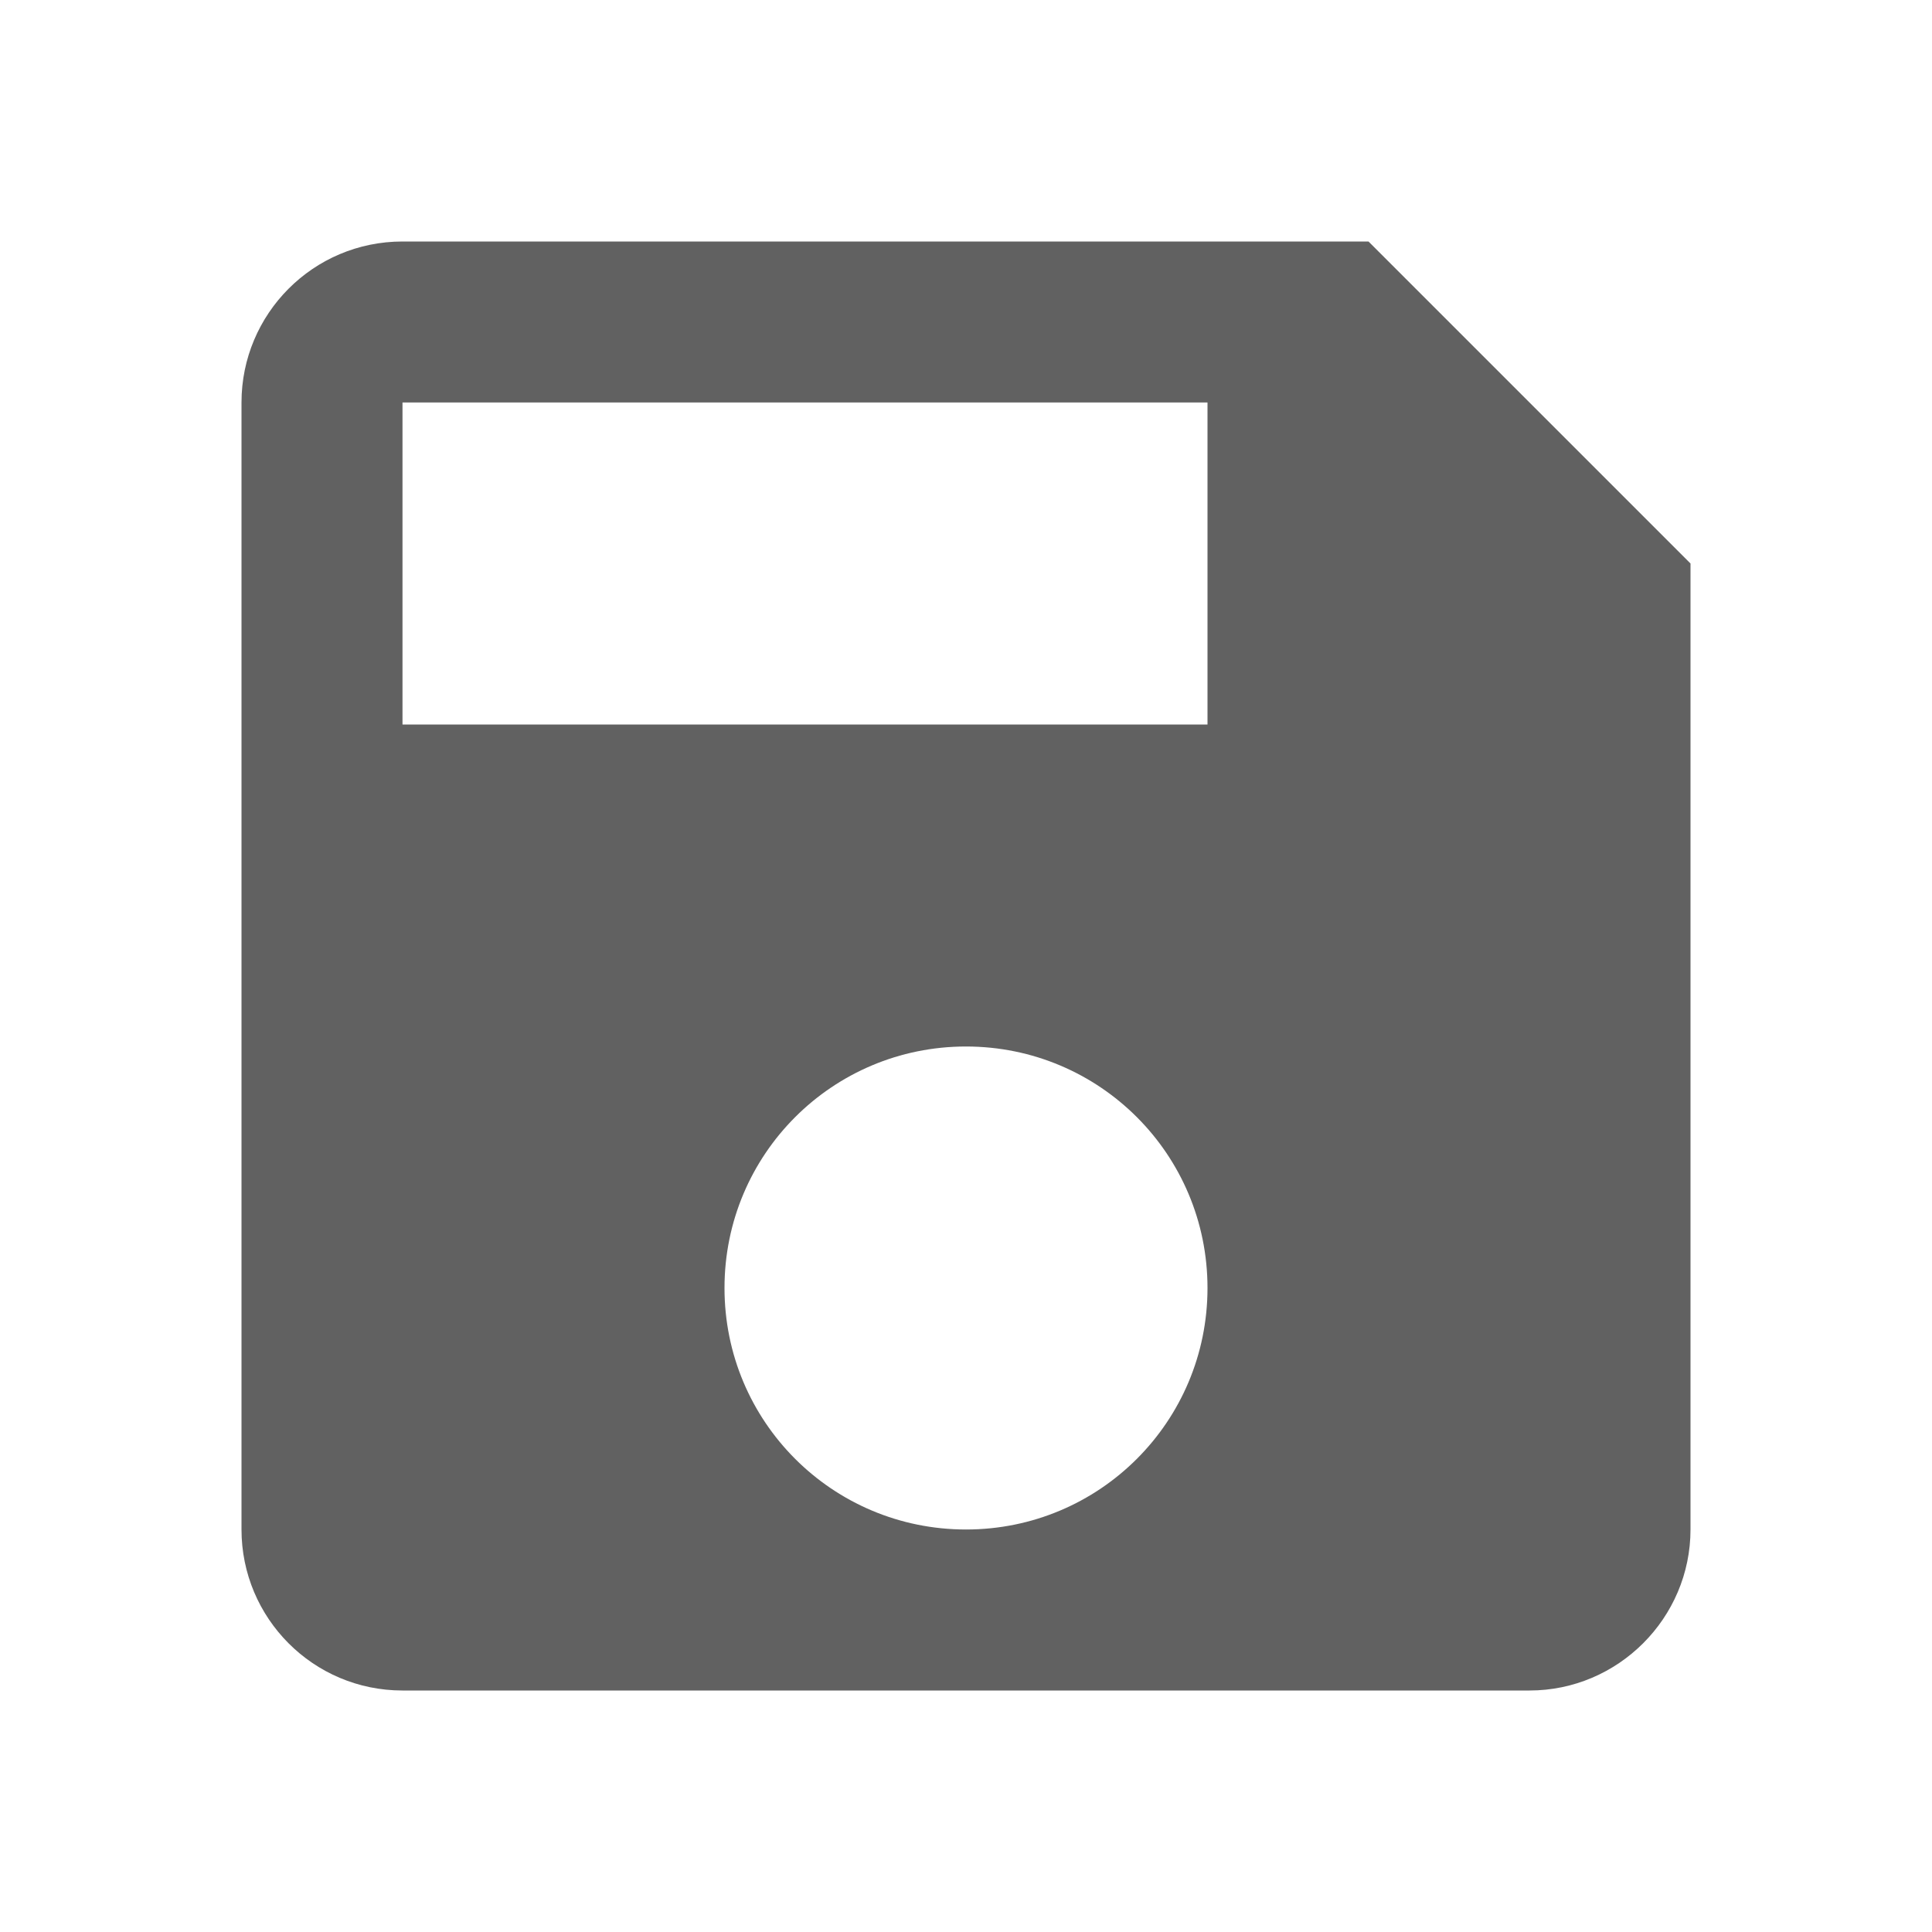
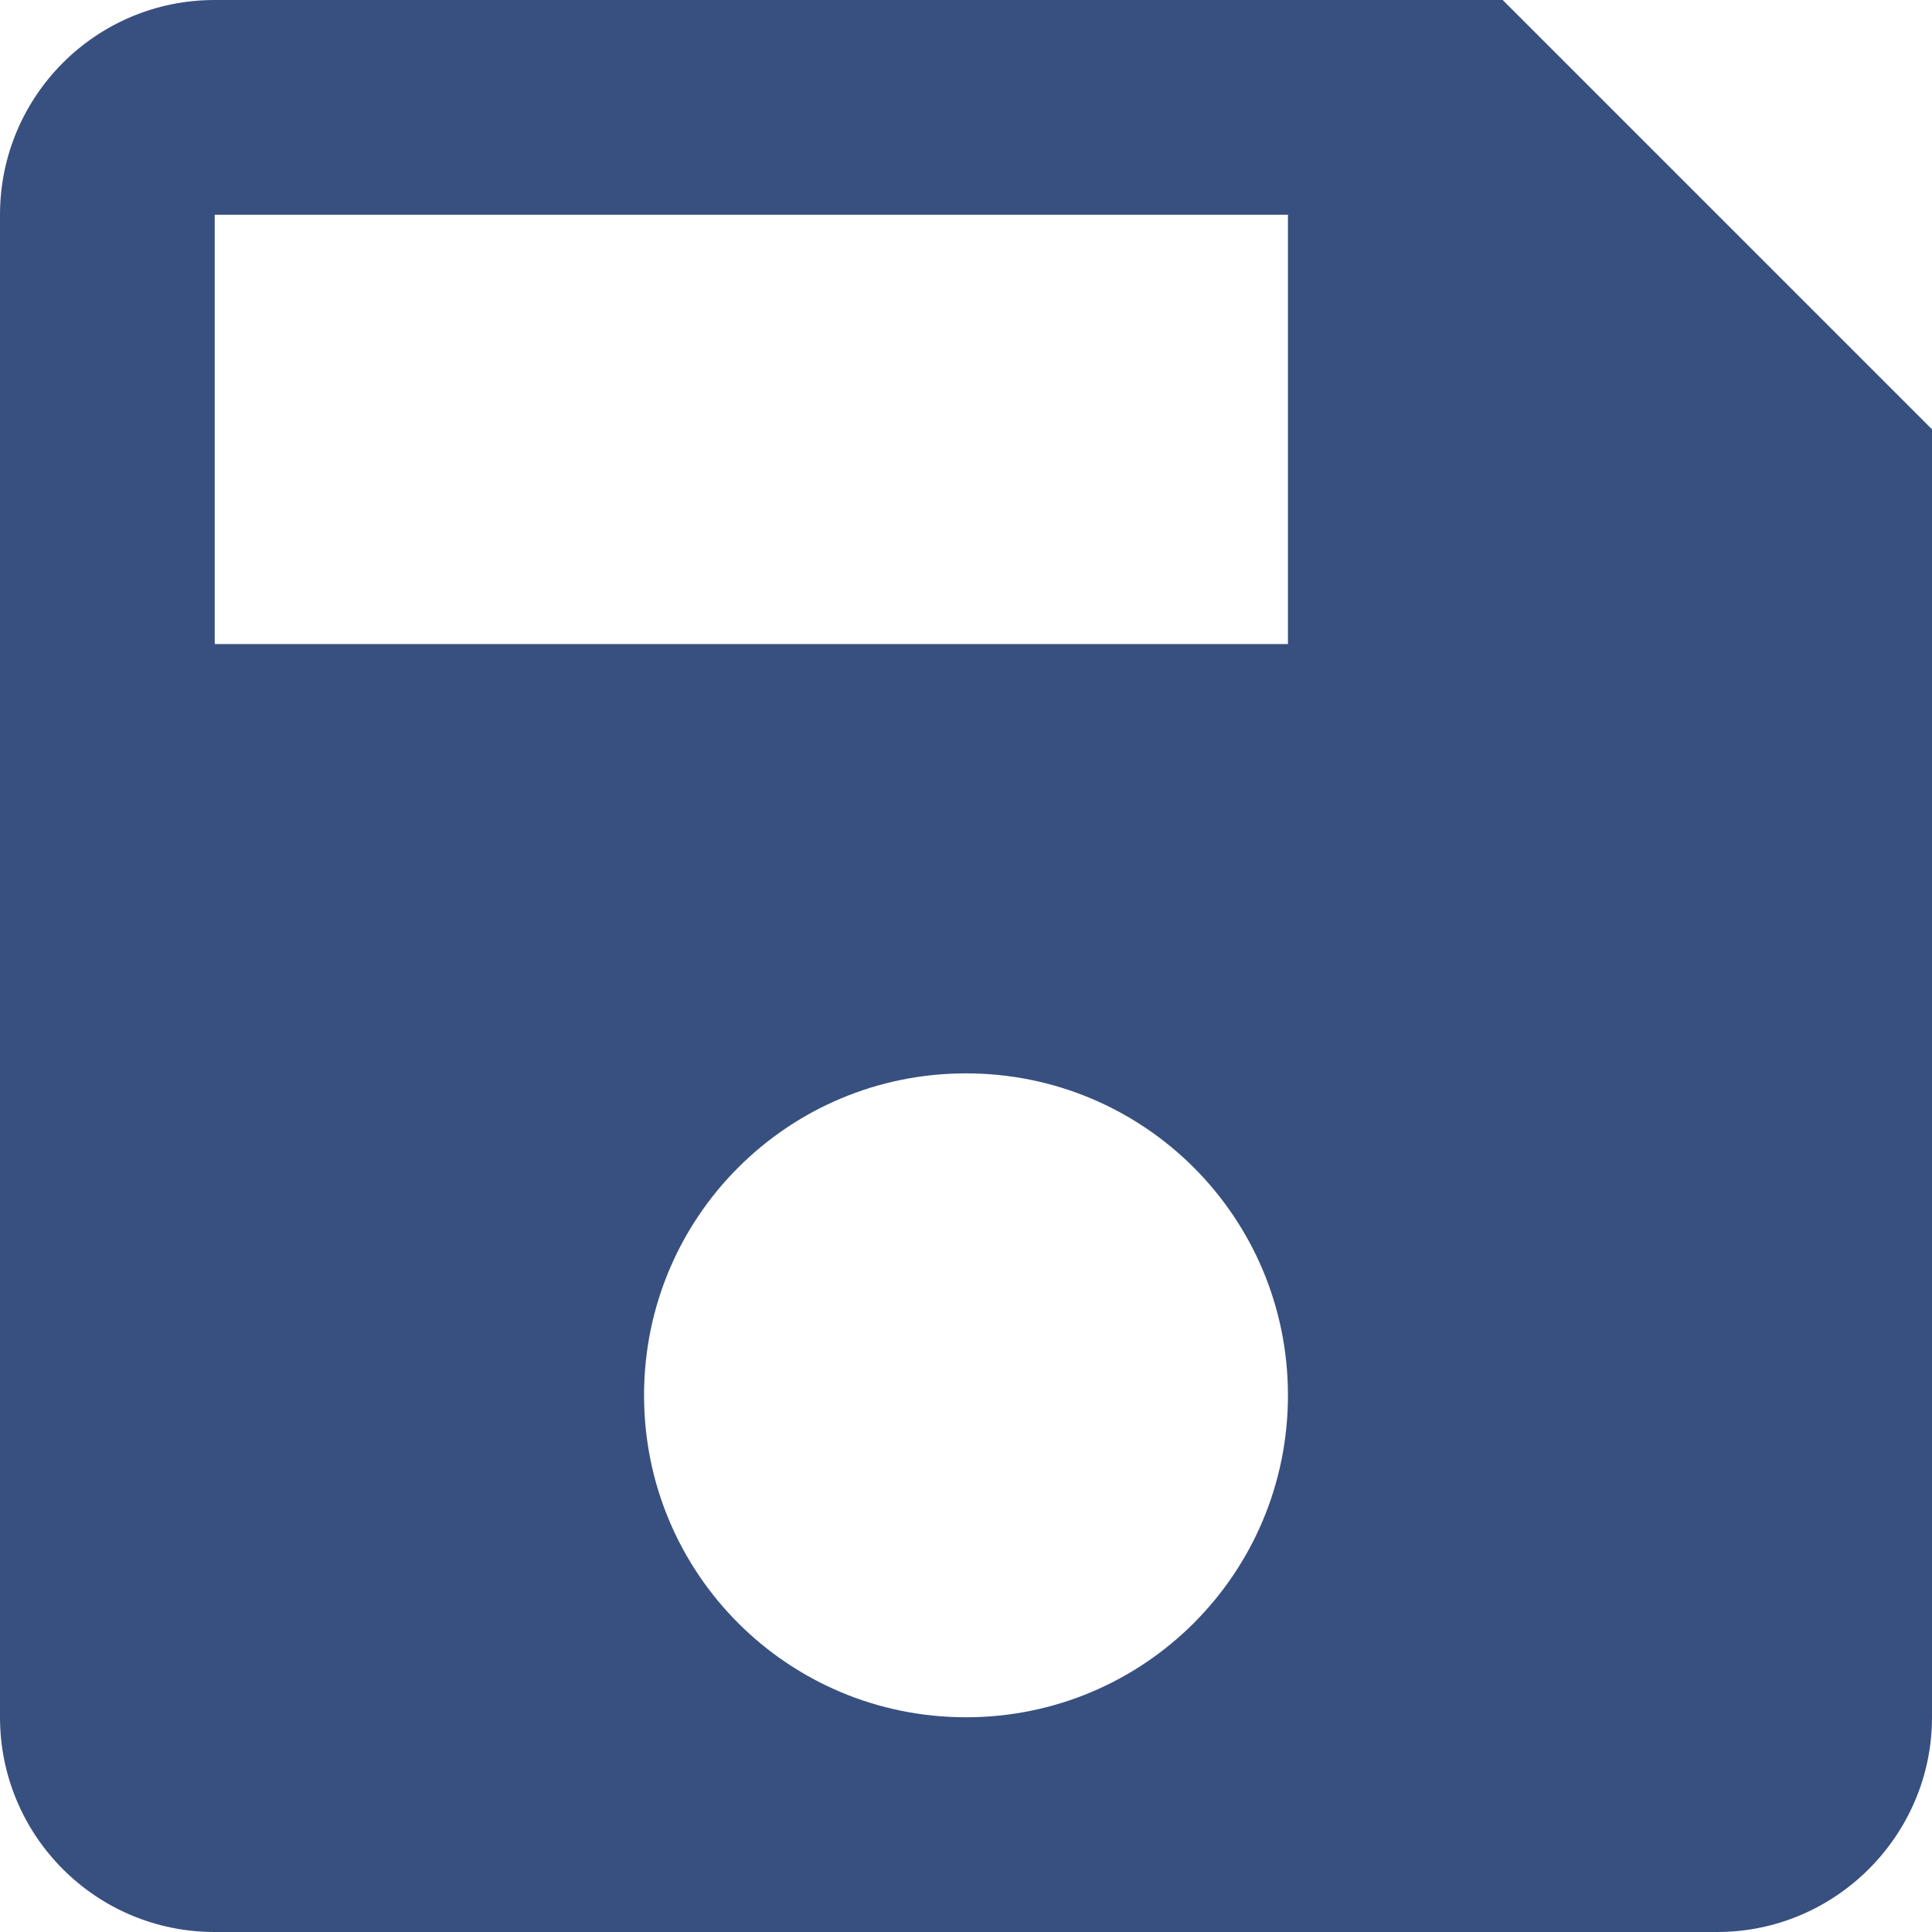
- <svg xmlns="http://www.w3.org/2000/svg" fill="#616161" height="18" viewBox="0 0 24 24" width="18">
-   <path d="M0 0h24v24H0z" fill="none" />
-   <path d="M17 3H5c-1.11 0-2 .9-2 2v14c0 1.1.89 2 2 2h14c1.1 0 2-.9 2-2V7l-4-4zm-5 16c-1.66 0-3-1.34-3-3s1.34-3 3-3 3 1.34 3 3-1.34 3-3 3zm3-10H5V5h10v4z" />
+ <svg xmlns="http://www.w3.org/2000/svg" width="14px" height="14px" viewBox="0 0 14 14" version="1.1">
+   <defs />
+   <g id="Page-1" stroke="none" stroke-width="1" fill="none" fill-rule="evenodd">
+     <g id="Notebook-Copy-5" transform="translate(-394, -111)" fill="#38507F" fill-rule="nonzero">
+       <g id="Group-14" transform="translate(394, 109)">
+         <g id="Group-20">
+           <path d="M10.889,2 L1.556,2 C0.692,2 0,2.7 0,3.556 L0,14.444 C0,15.3 0.692,16 1.556,16 L12.444,16 C13.3,16 14,15.3 14,14.444 L14,5.111 L10.889,2 Z M7,14.444 C5.709,14.444 4.667,13.402 4.667,12.111 C4.667,10.82 5.709,9.778 7,9.778 C8.291,9.778 9.333,10.82 9.333,12.111 C9.333,13.402 8.291,14.444 7,14.444 Z M9.333,6.667 L1.556,6.667 L1.556,3.556 L9.333,3.556 L9.333,6.667 Z" id="Shape" />
+         </g>
+       </g>
+     </g>
+   </g>
</svg>
